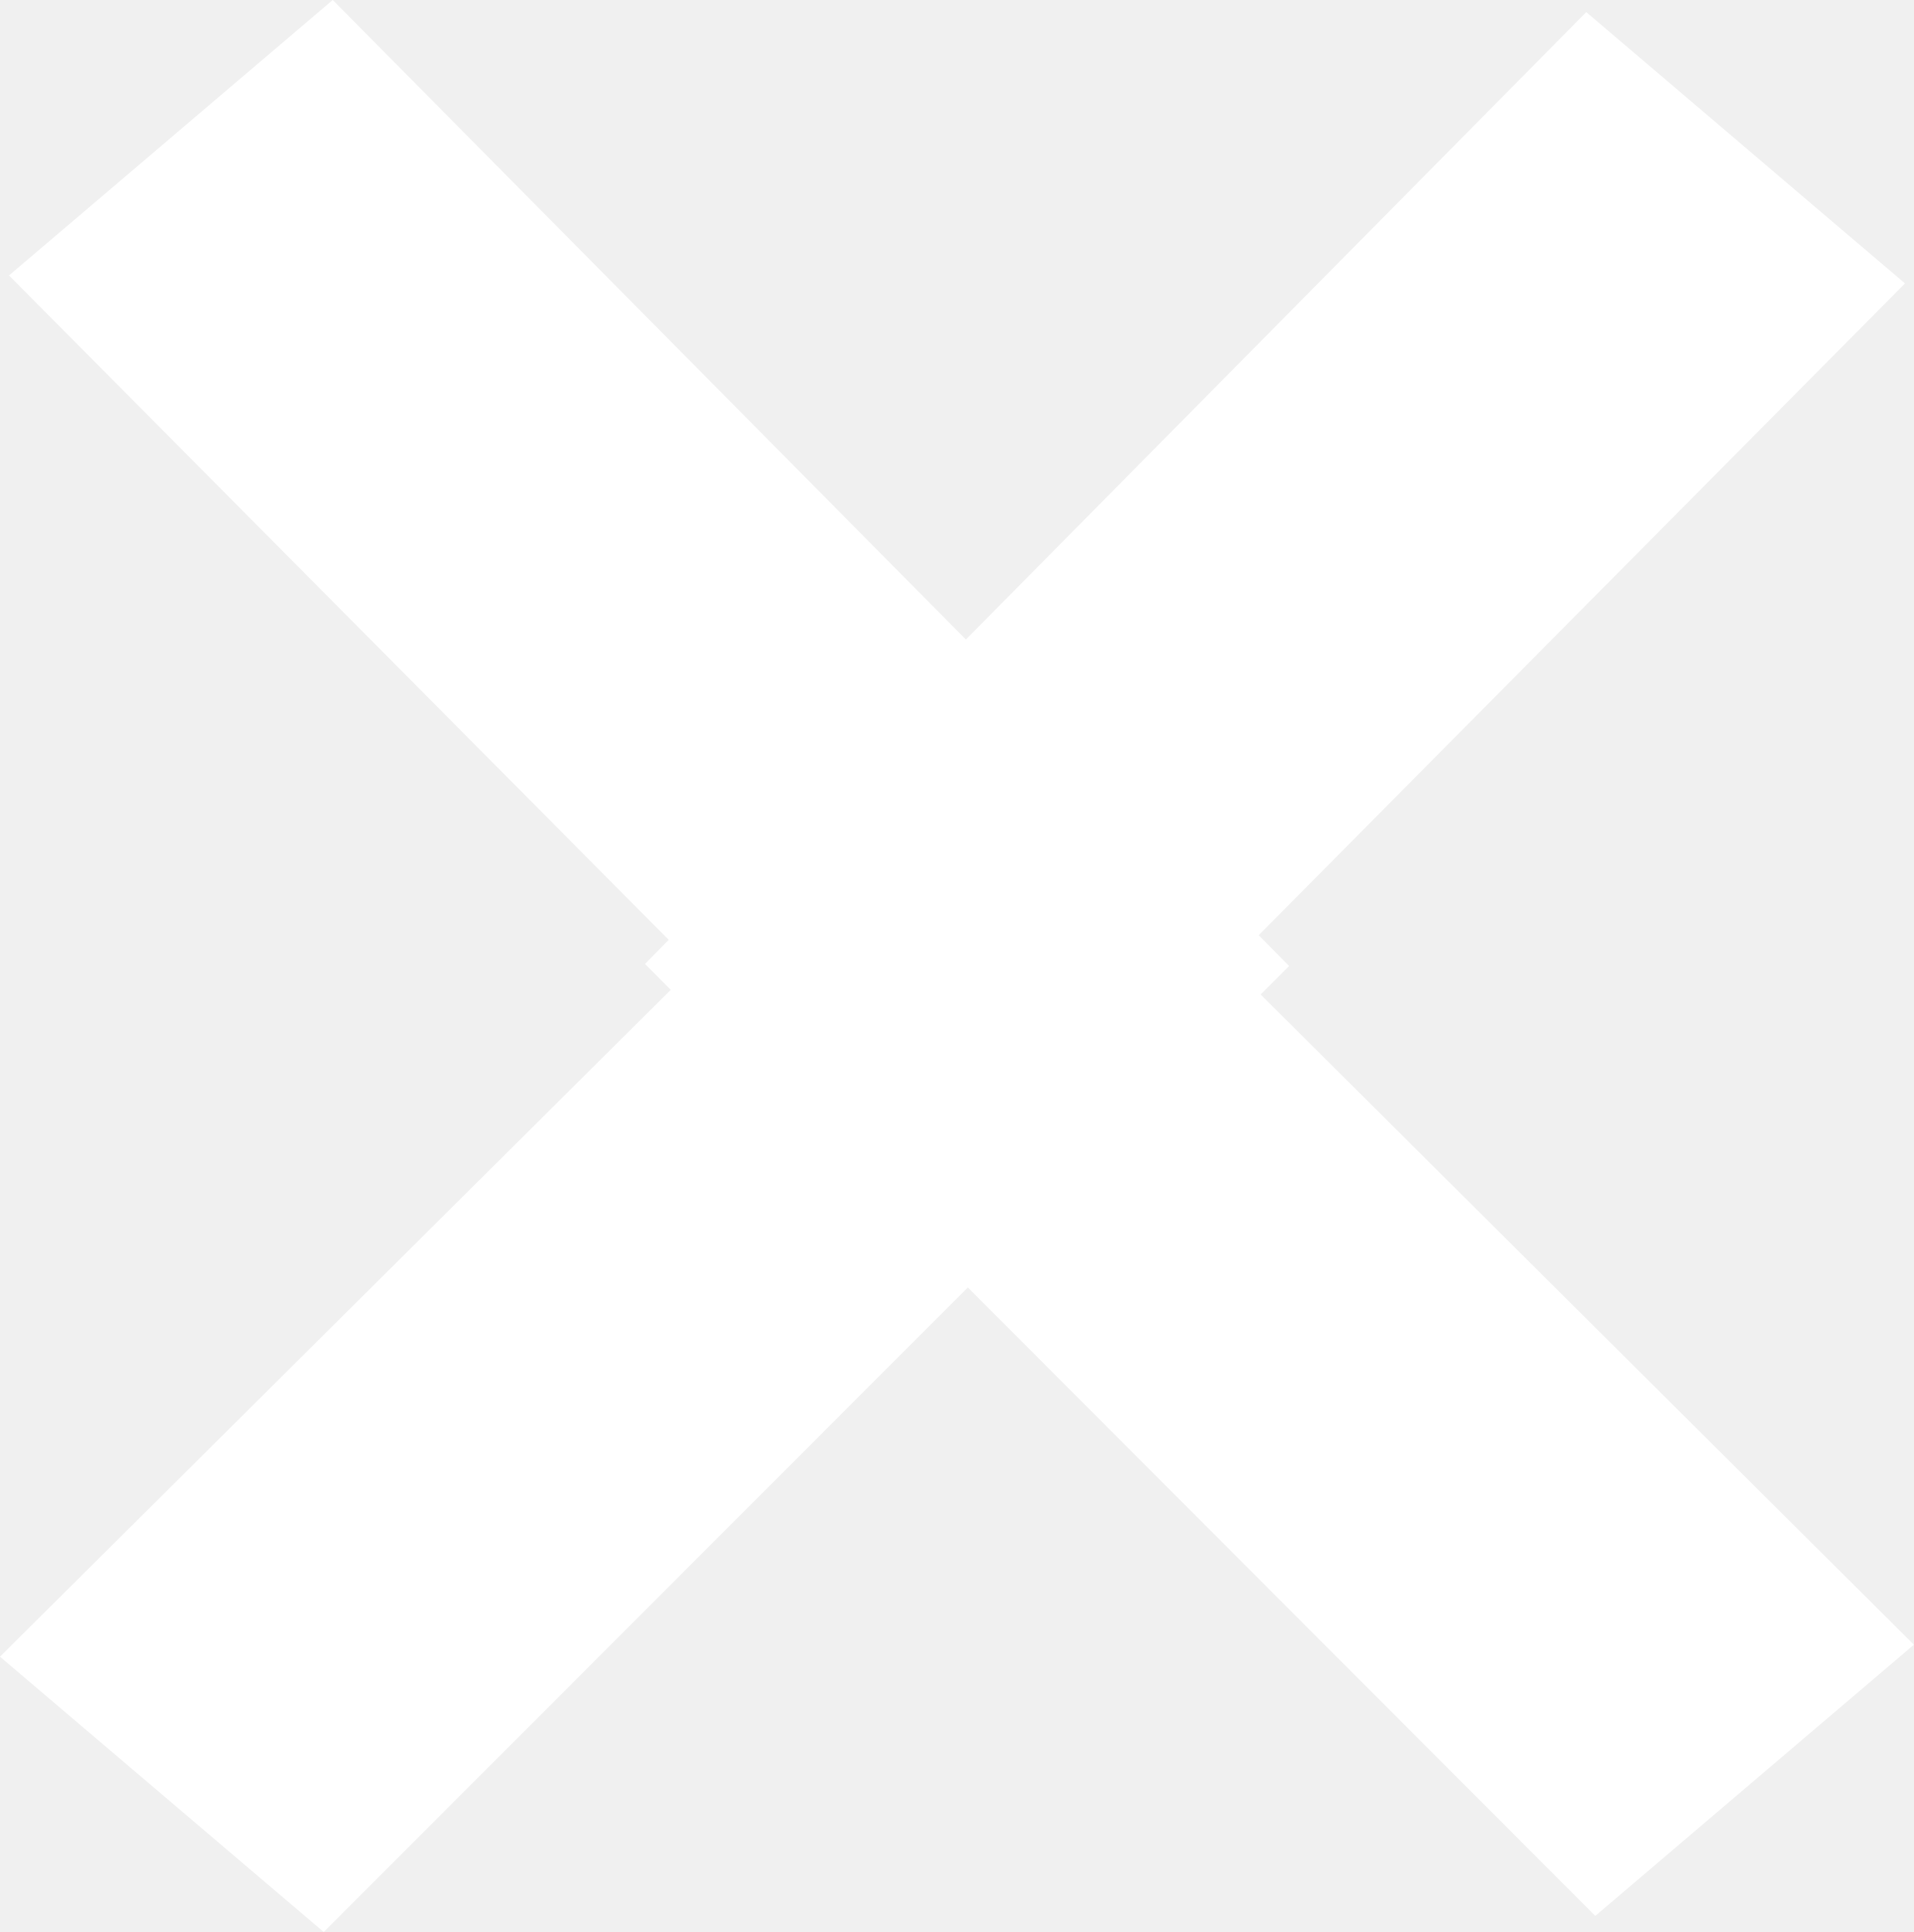
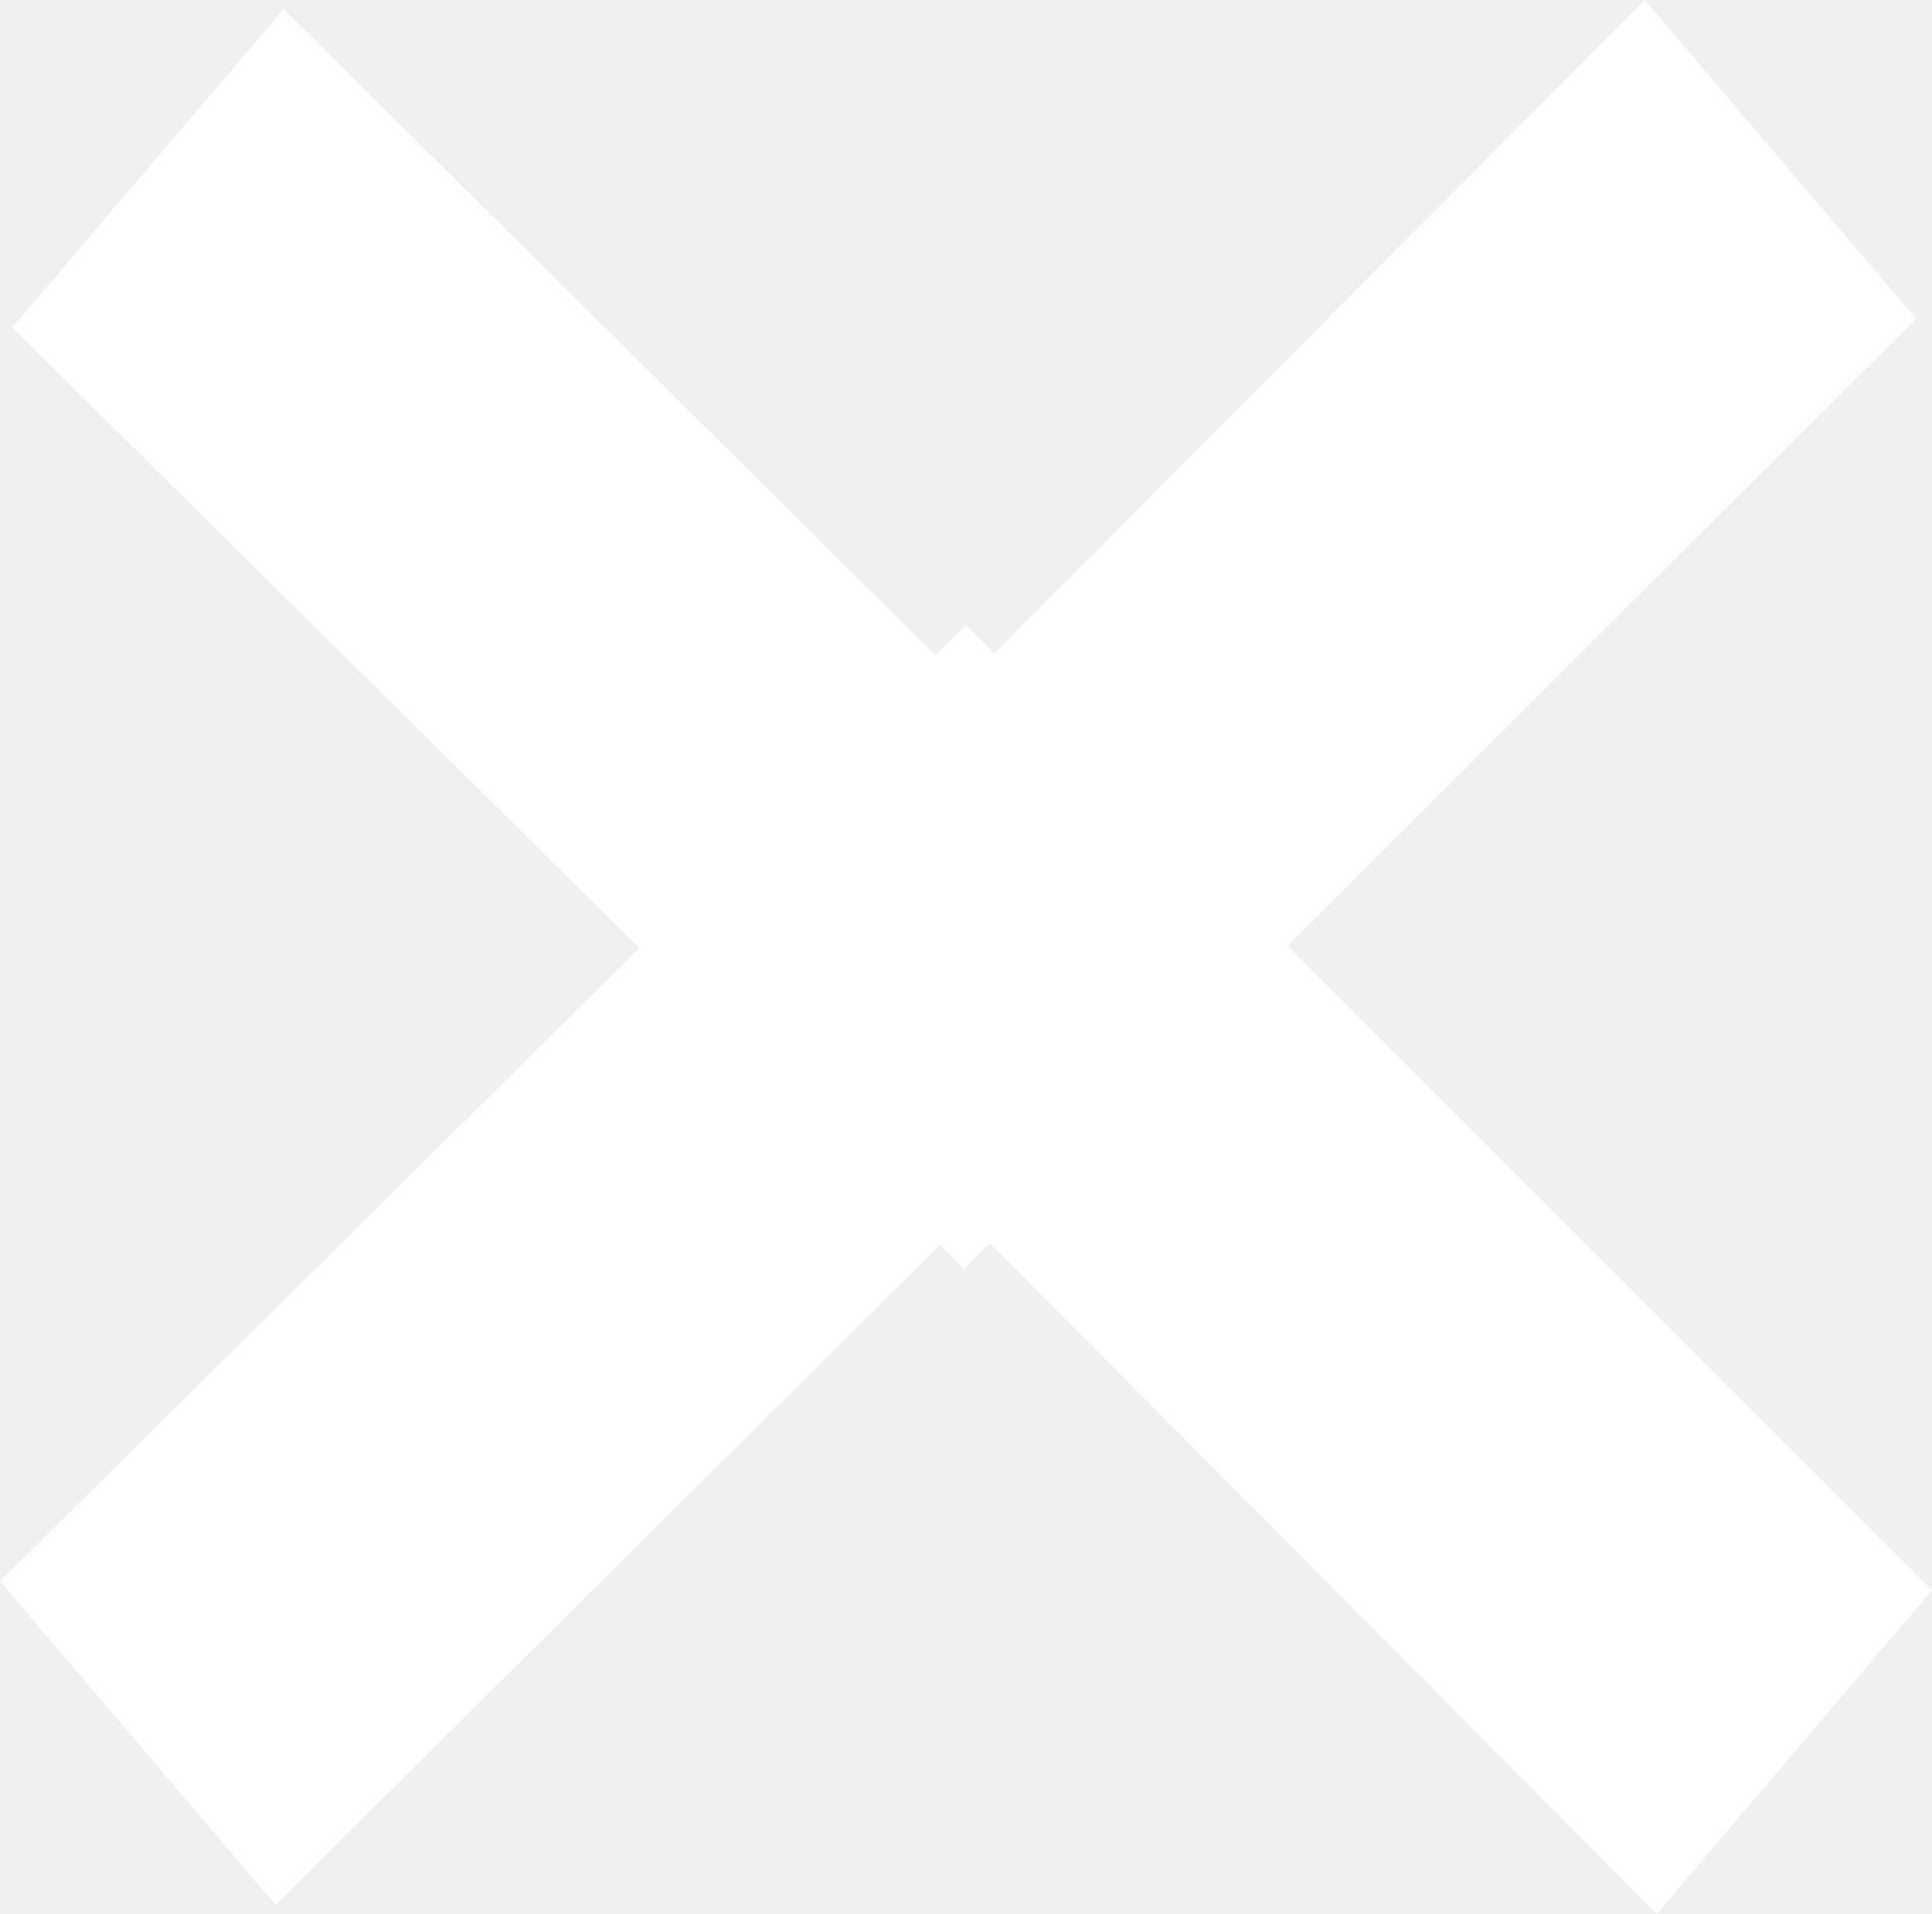
- <svg xmlns="http://www.w3.org/2000/svg" version="1.1" id="Layer_1" x="0px" y="0px" width="14.857px" height="14.996px" viewBox="0 0 14.857 14.996" style="enable-background:new 0 0 14.857 14.996;" xml:space="preserve">
+ <svg xmlns="http://www.w3.org/2000/svg" version="1.1" id="Layer_1" x="0px" y="0px" width="14.996px" height="14.857px" viewBox="-0.07 0.069 14.996 14.857" enable-background="new -0.07 0.069 14.996 14.857" xml:space="preserve">
  <g>
    <g>
-       <polygon style="fill-rule:evenodd;clip-rule:evenodd;fill:#FFFFFF;" points="14.857,12.766 9.786,7.719 10.007,7.498 9.771,7.259     14.788,2.2 12.314,0.094 7.498,4.964 2.583,0 0.07,2.138 5.191,7.295 5.007,7.482 5.207,7.683 0,12.859 2.513,14.996 7.513,9.993     12.384,14.871   " />
+       <polygon fill="#FFFFFF" points="12.696,0.069 7.649,5.141 7.428,4.92 7.189,5.155 2.131,0.139 0.024,2.612 4.894,7.429     -0.07,12.344 2.069,14.856 7.225,9.735 7.412,9.92 7.614,9.72 12.79,14.927 14.927,12.413 9.924,7.413 14.802,2.543   " />
    </g>
  </g>
</svg>
